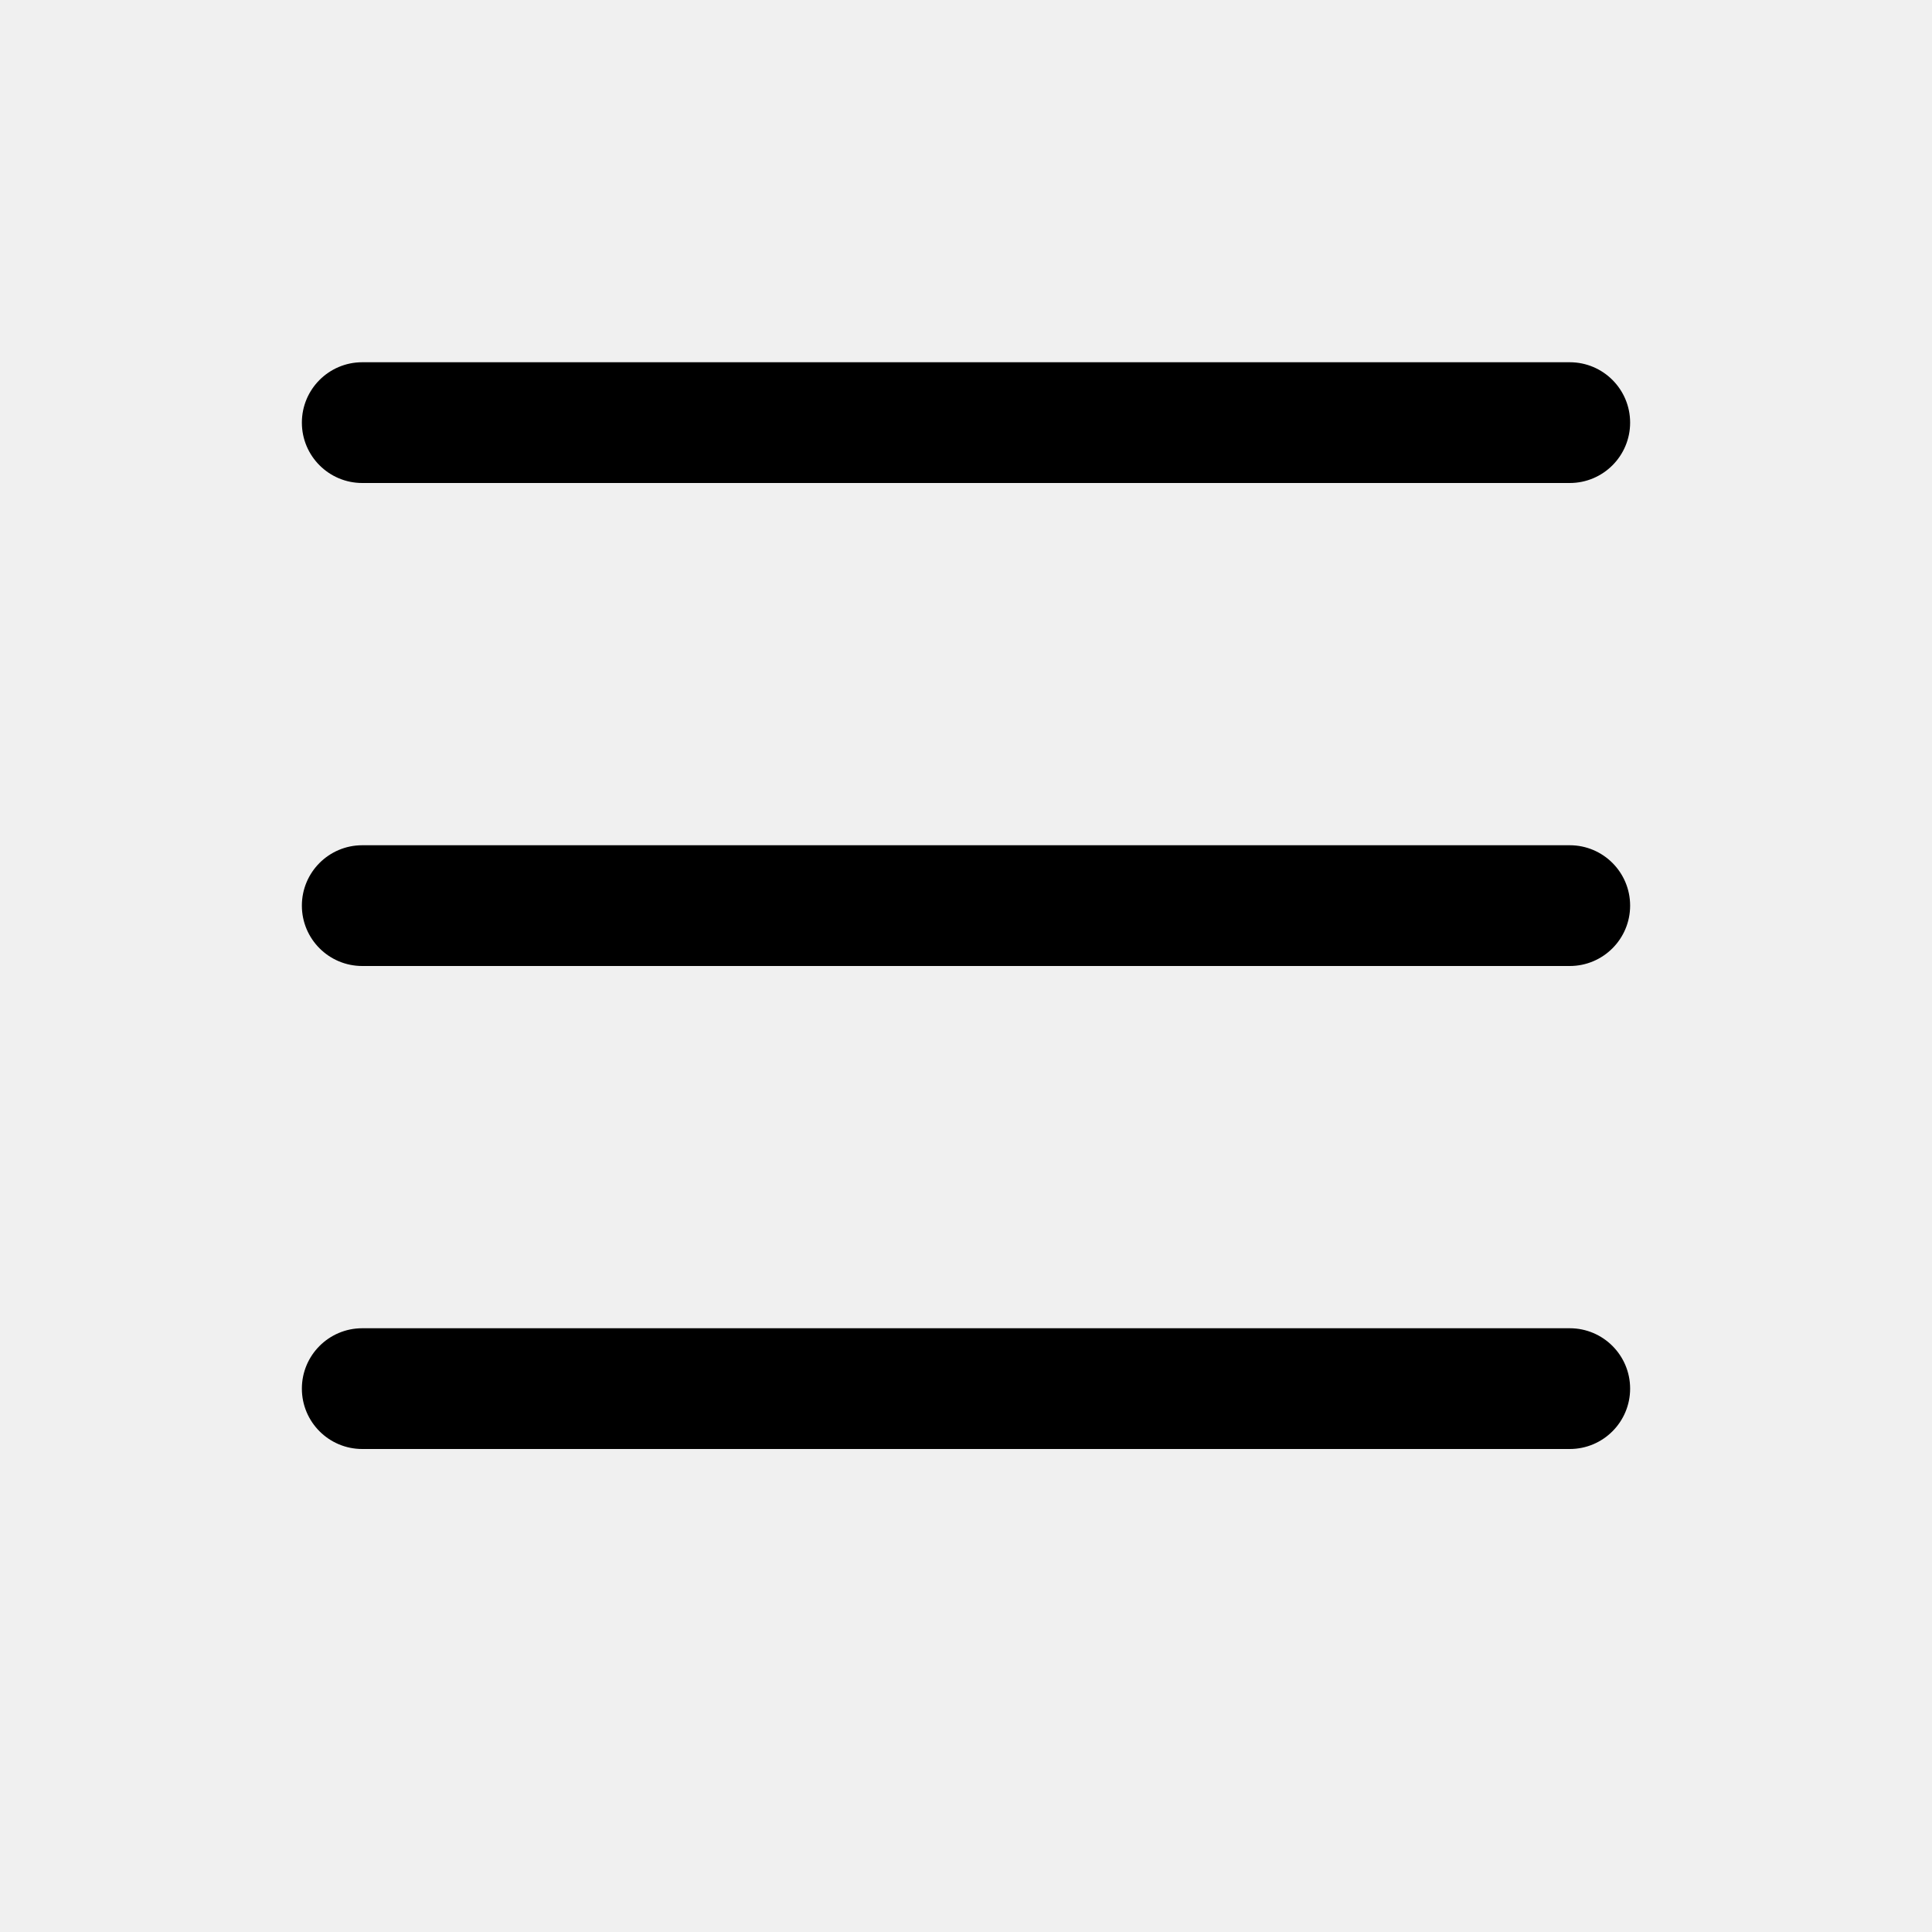
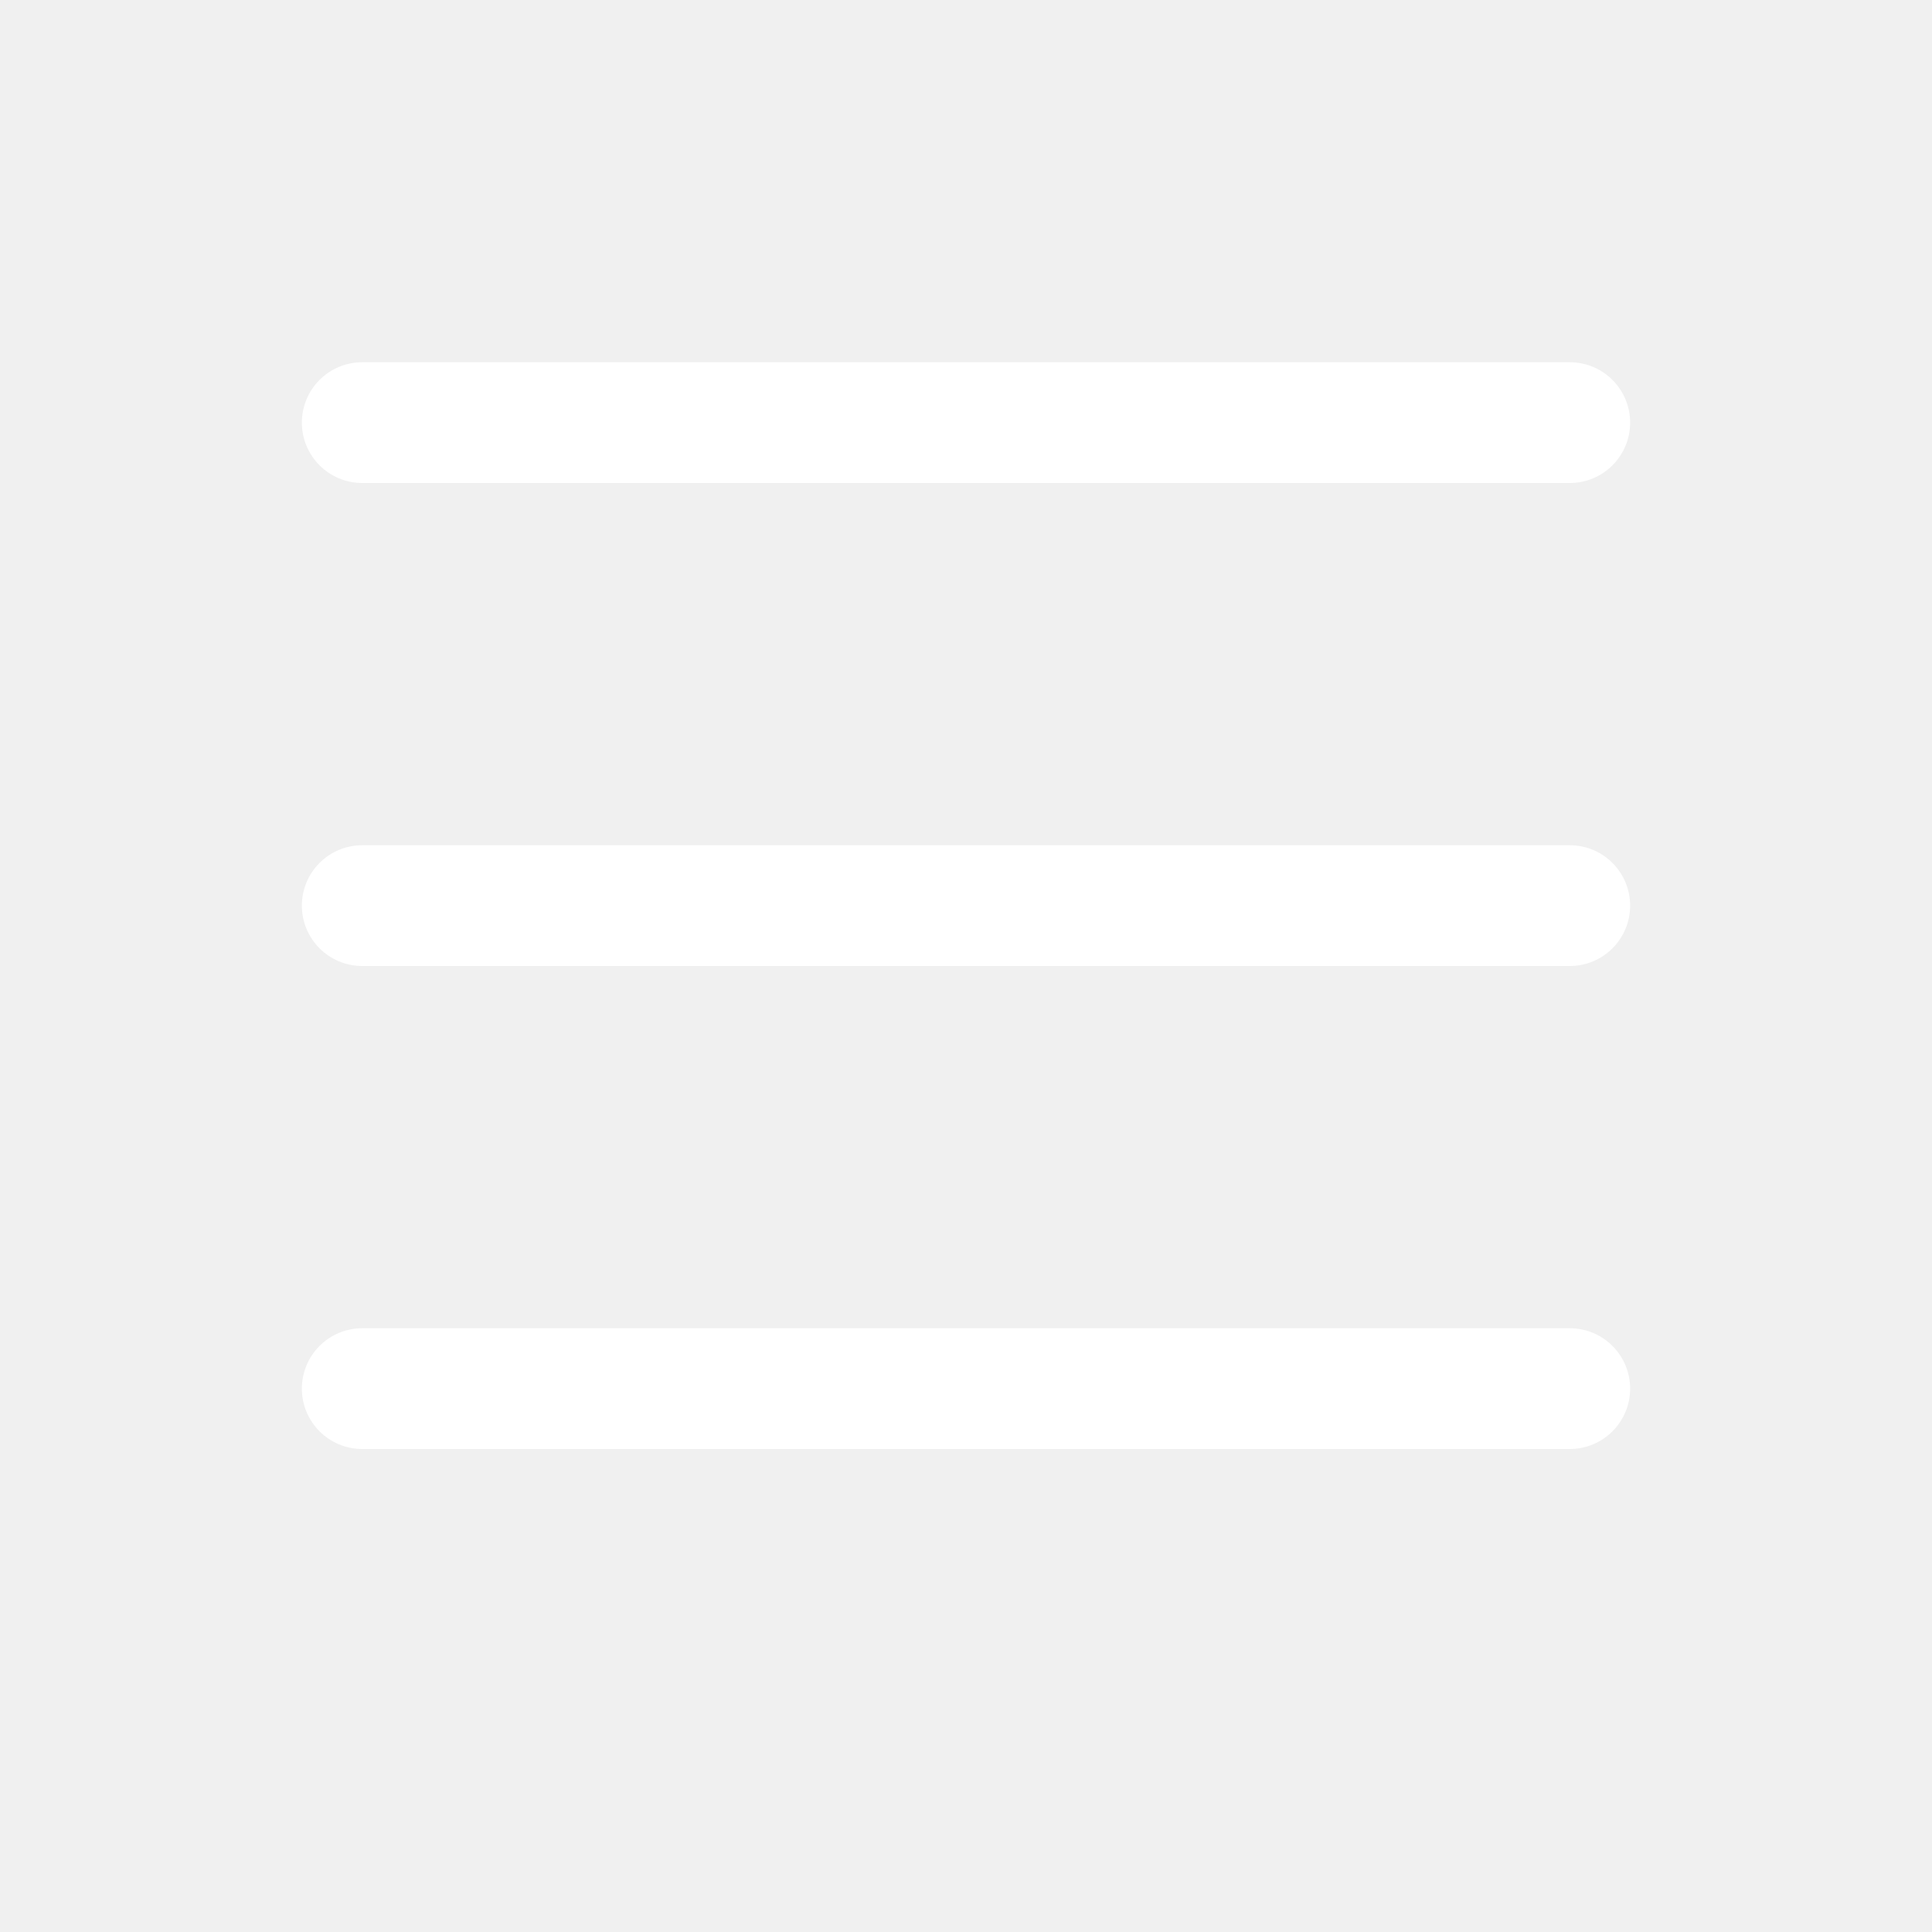
- <svg xmlns="http://www.w3.org/2000/svg" width="16" height="16" fill="currentColor" class="bi bi-list" viewBox="0 0 16 16">
+ <svg xmlns="http://www.w3.org/2000/svg" width="16" height="16" fill="white" class="bi bi-list" viewBox="0 0 16 16">
  <path fill-rule="evenodd" d="M2.5 11.5A.5.5 0 0 1 3 11h10a.5.5 0 0 1 0 1H3a.5.5 0 0 1-.5-.5zm0-4A.5.5 0 0 1 3 7h10a.5.5 0 0 1 0 1H3a.5.5 0 0 1-.5-.5zm0-4A.5.5 0 0 1 3 3h10a.5.5 0 0 1 0 1H3a.5.5 0 0 1-.5-.5z" />
</svg>
